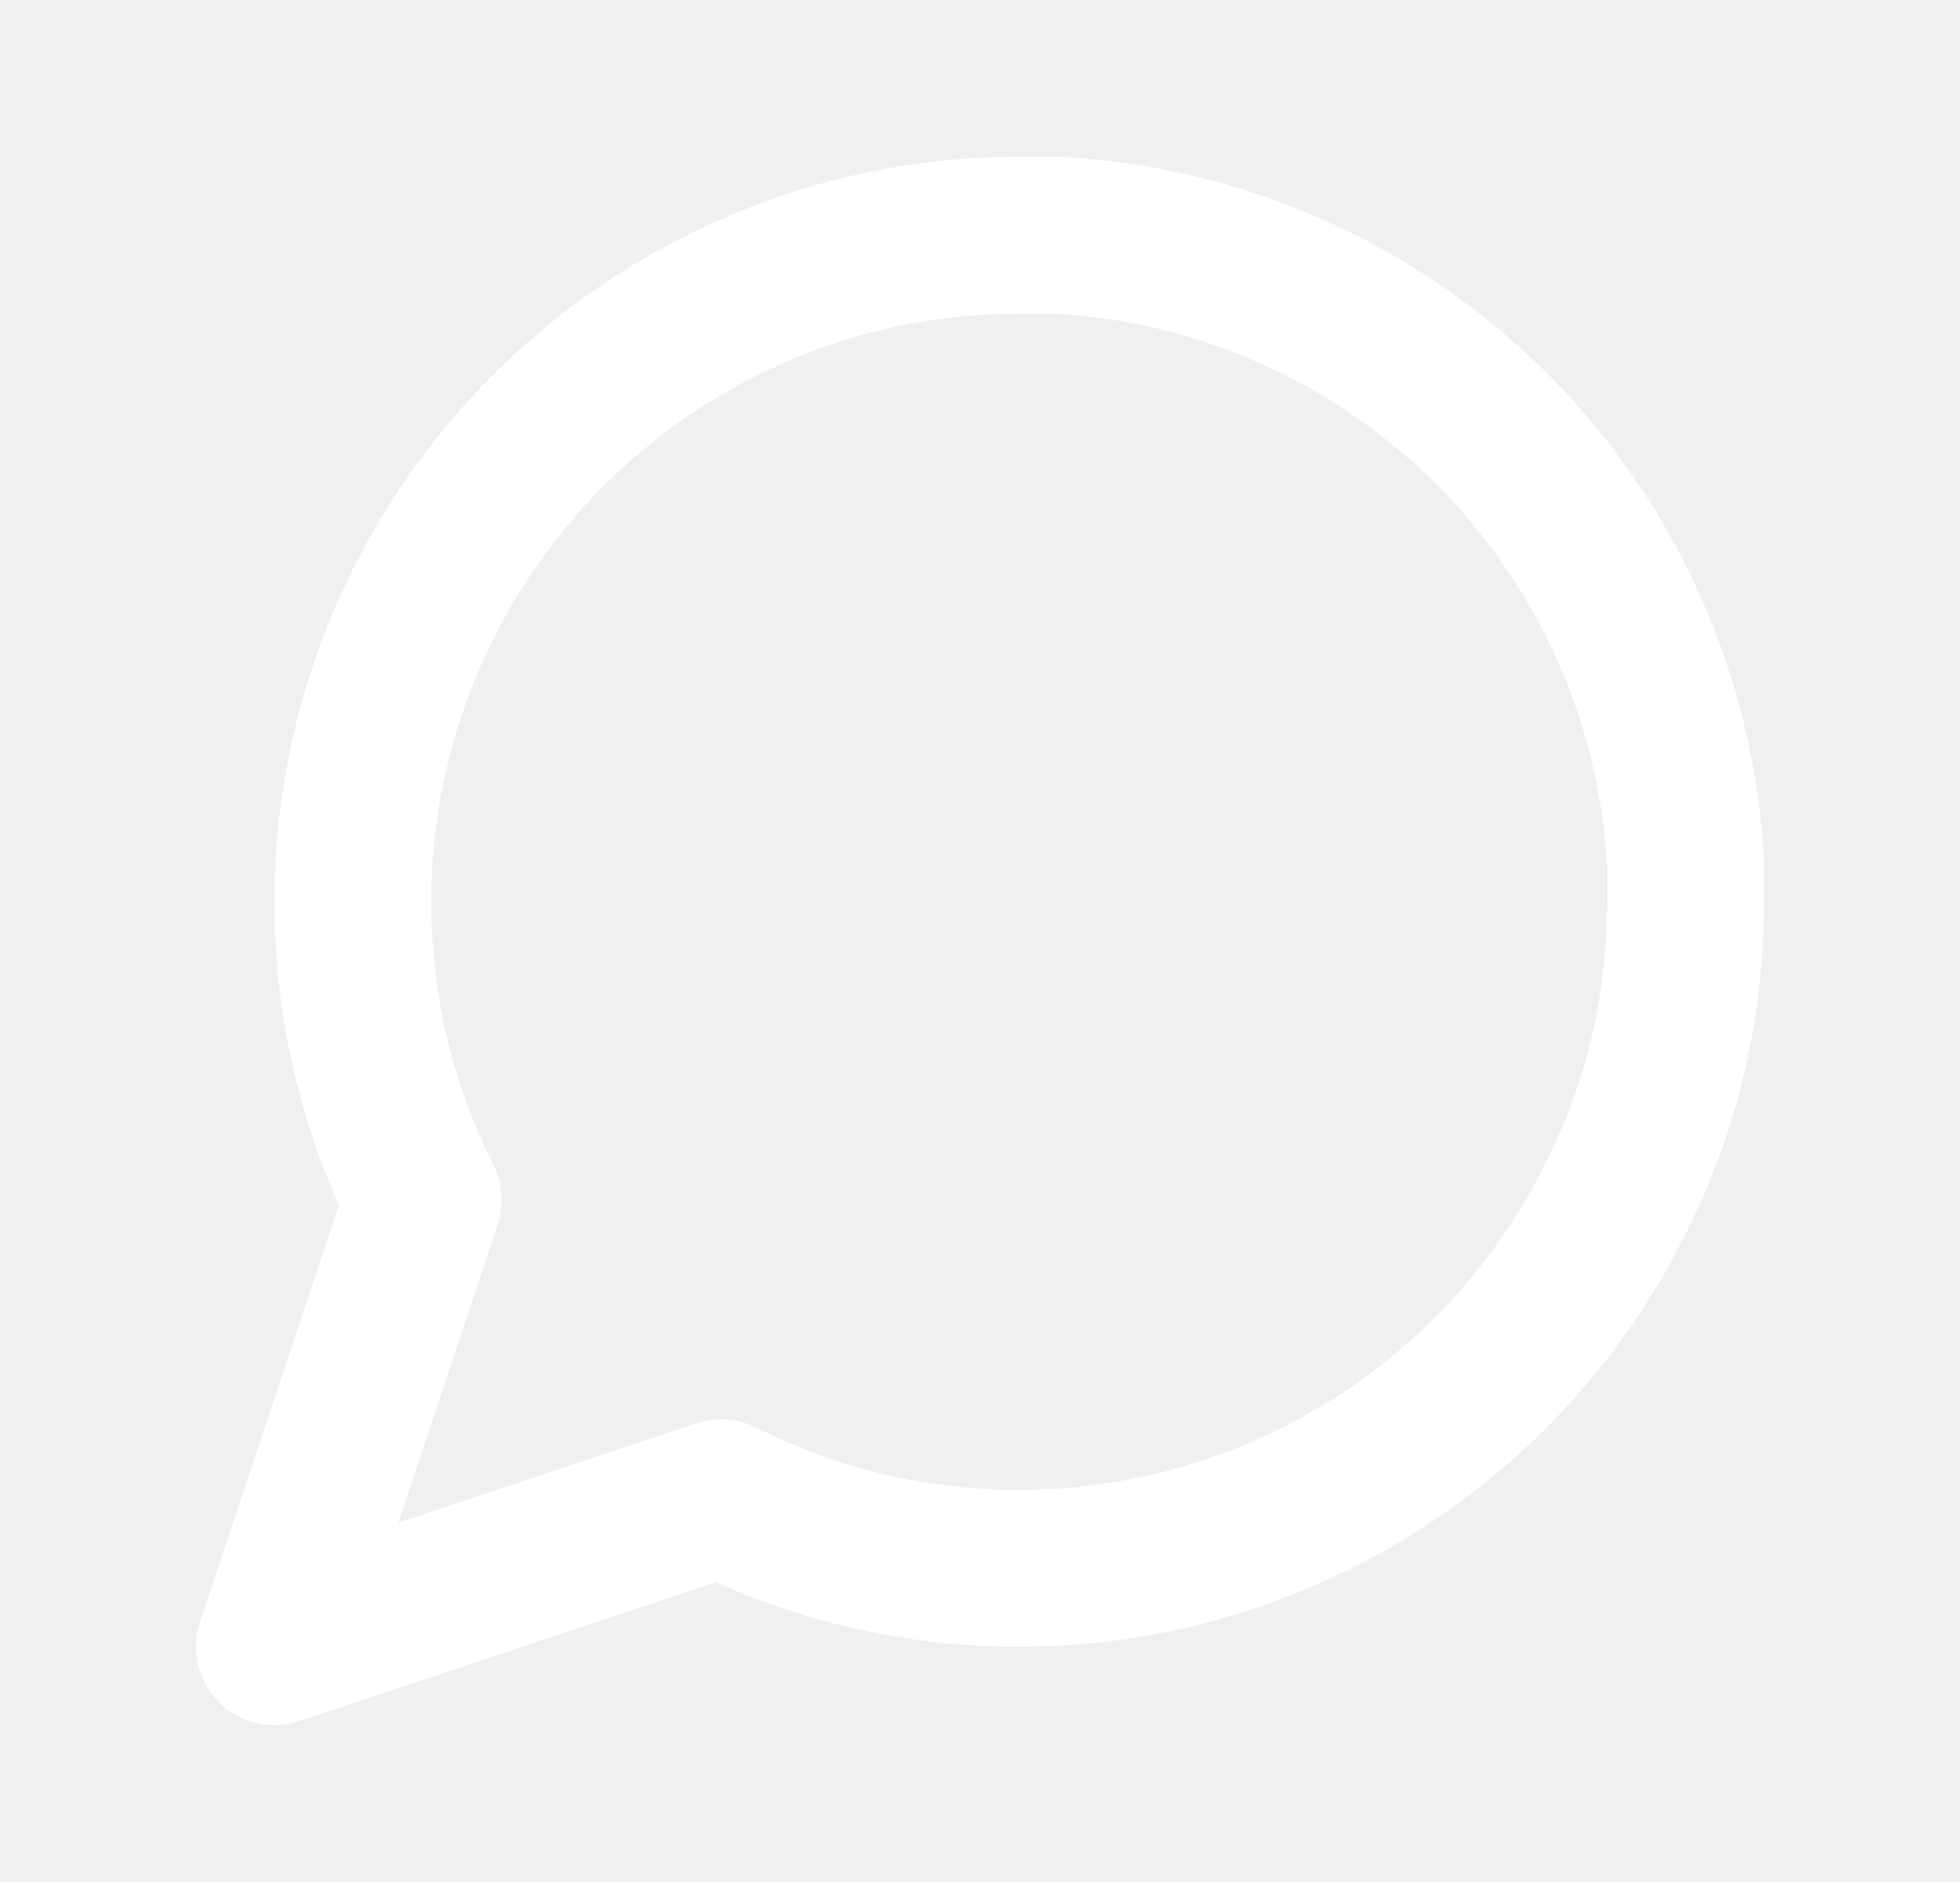
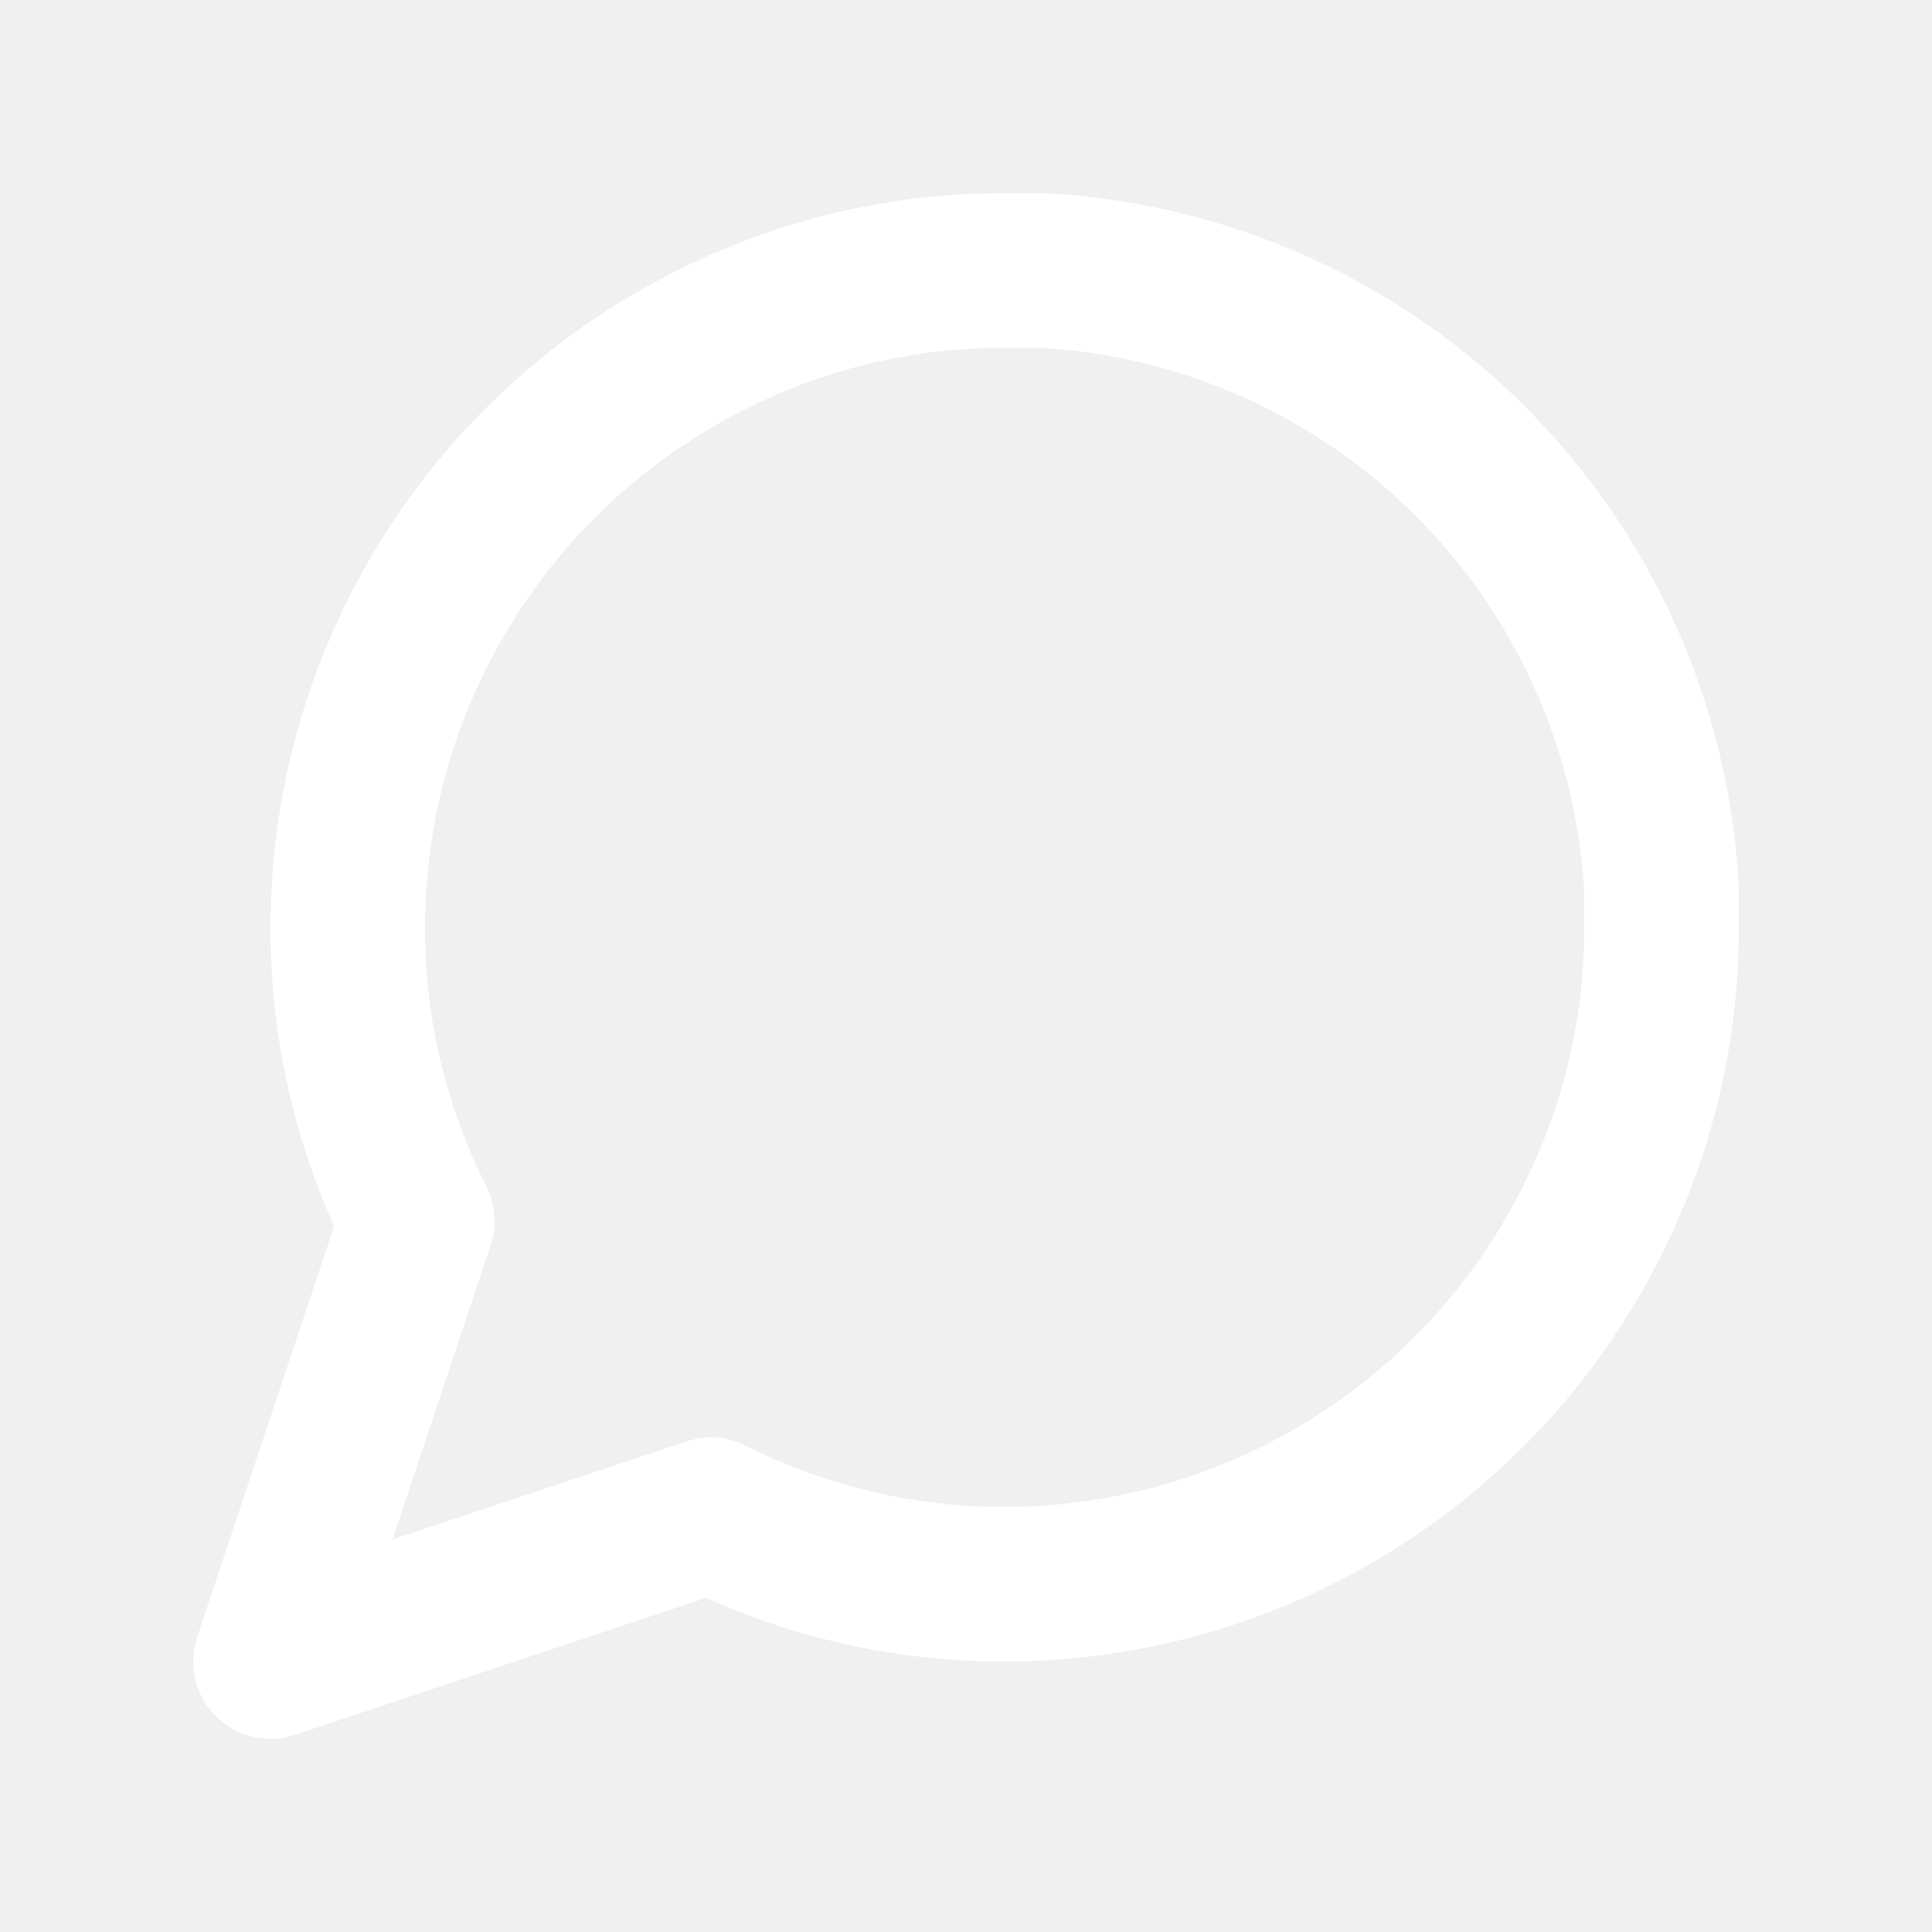
- <svg xmlns="http://www.w3.org/2000/svg" width="25" height="24" viewBox="0 0 25 24" fill="none">
+ <svg xmlns="http://www.w3.org/2000/svg" width="24" height="24" viewBox="0 0 25 24" fill="none">
  <path d="M21.5 11.5C21.503 12.82 21.195 14.122 20.6 15.3C19.894 16.712 18.81 17.899 17.467 18.729C16.125 19.559 14.578 19.999 13 20C11.68 20.003 10.378 19.695 9.2 19.1L3.5 21L5.4 15.3C4.805 14.122 4.497 12.82 4.5 11.5C4.501 9.922 4.941 8.375 5.771 7.033C6.601 5.69 7.788 4.606 9.2 3.9C10.378 3.305 11.68 2.997 13 3H13.5C15.584 3.115 17.553 3.995 19.029 5.471C20.505 6.947 21.385 8.916 21.5 11V11.5Z" stroke="white" stroke-width="2" stroke-linecap="round" stroke-linejoin="round" />
</svg>
